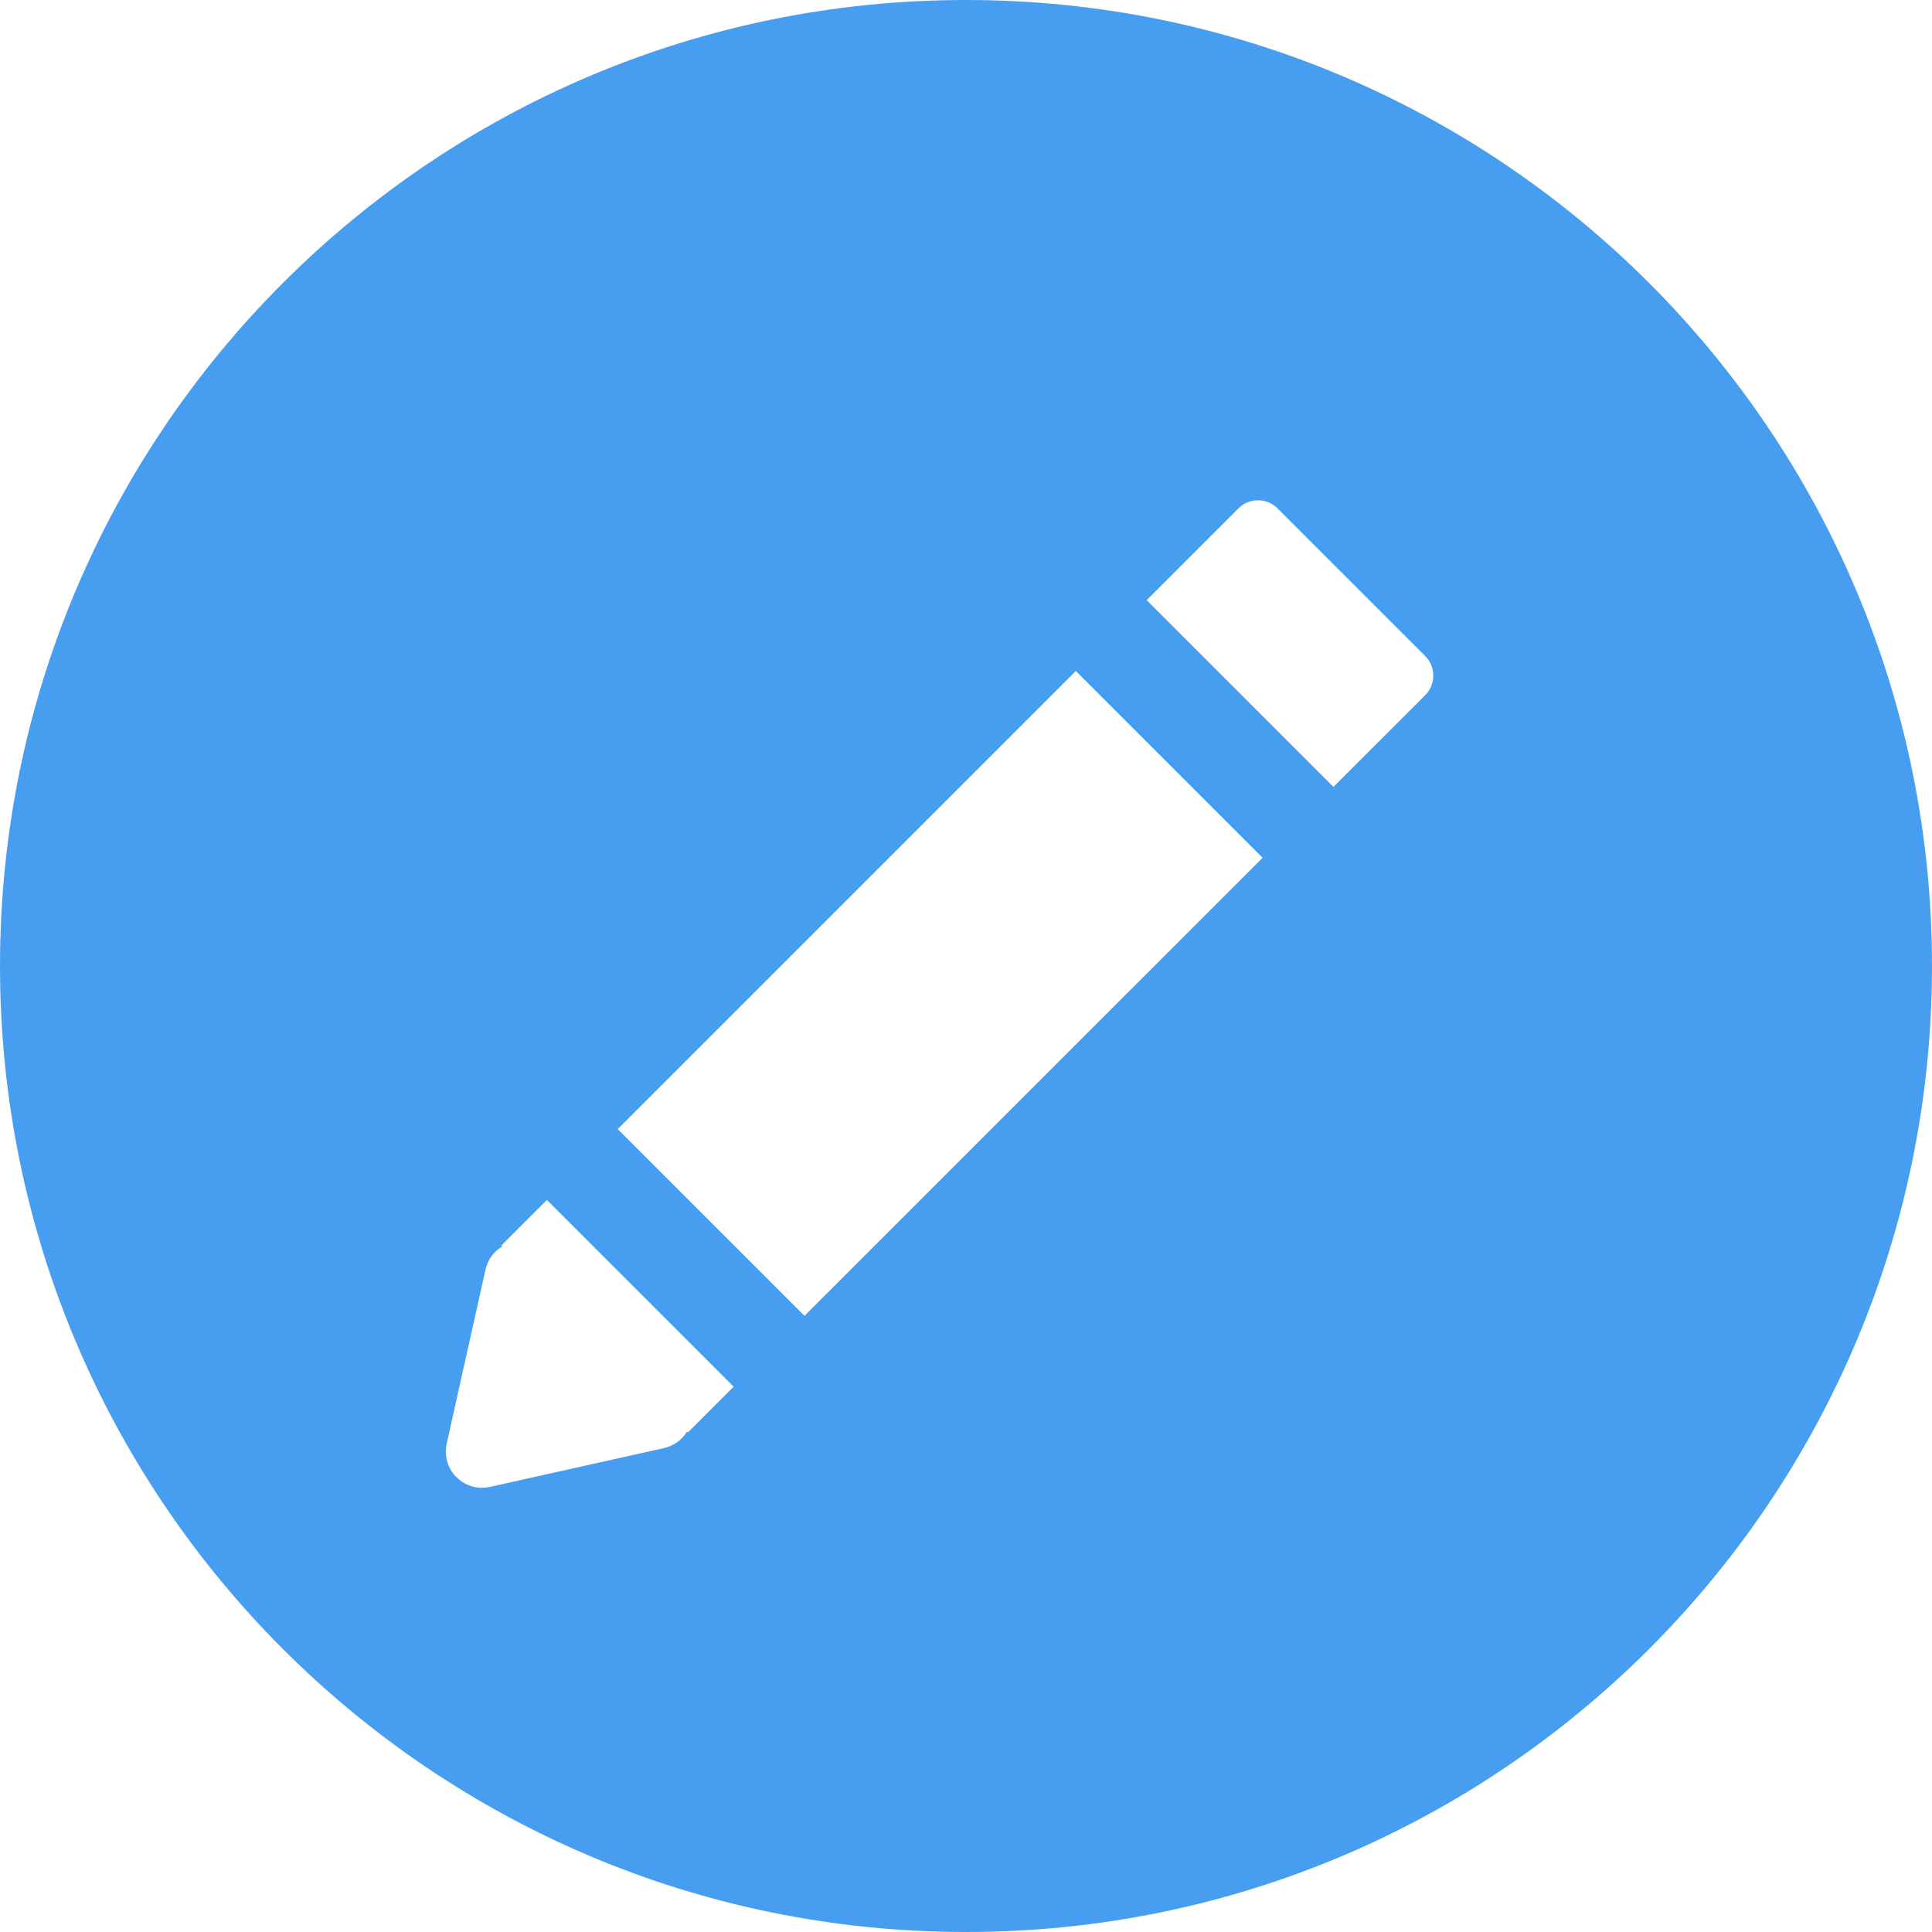
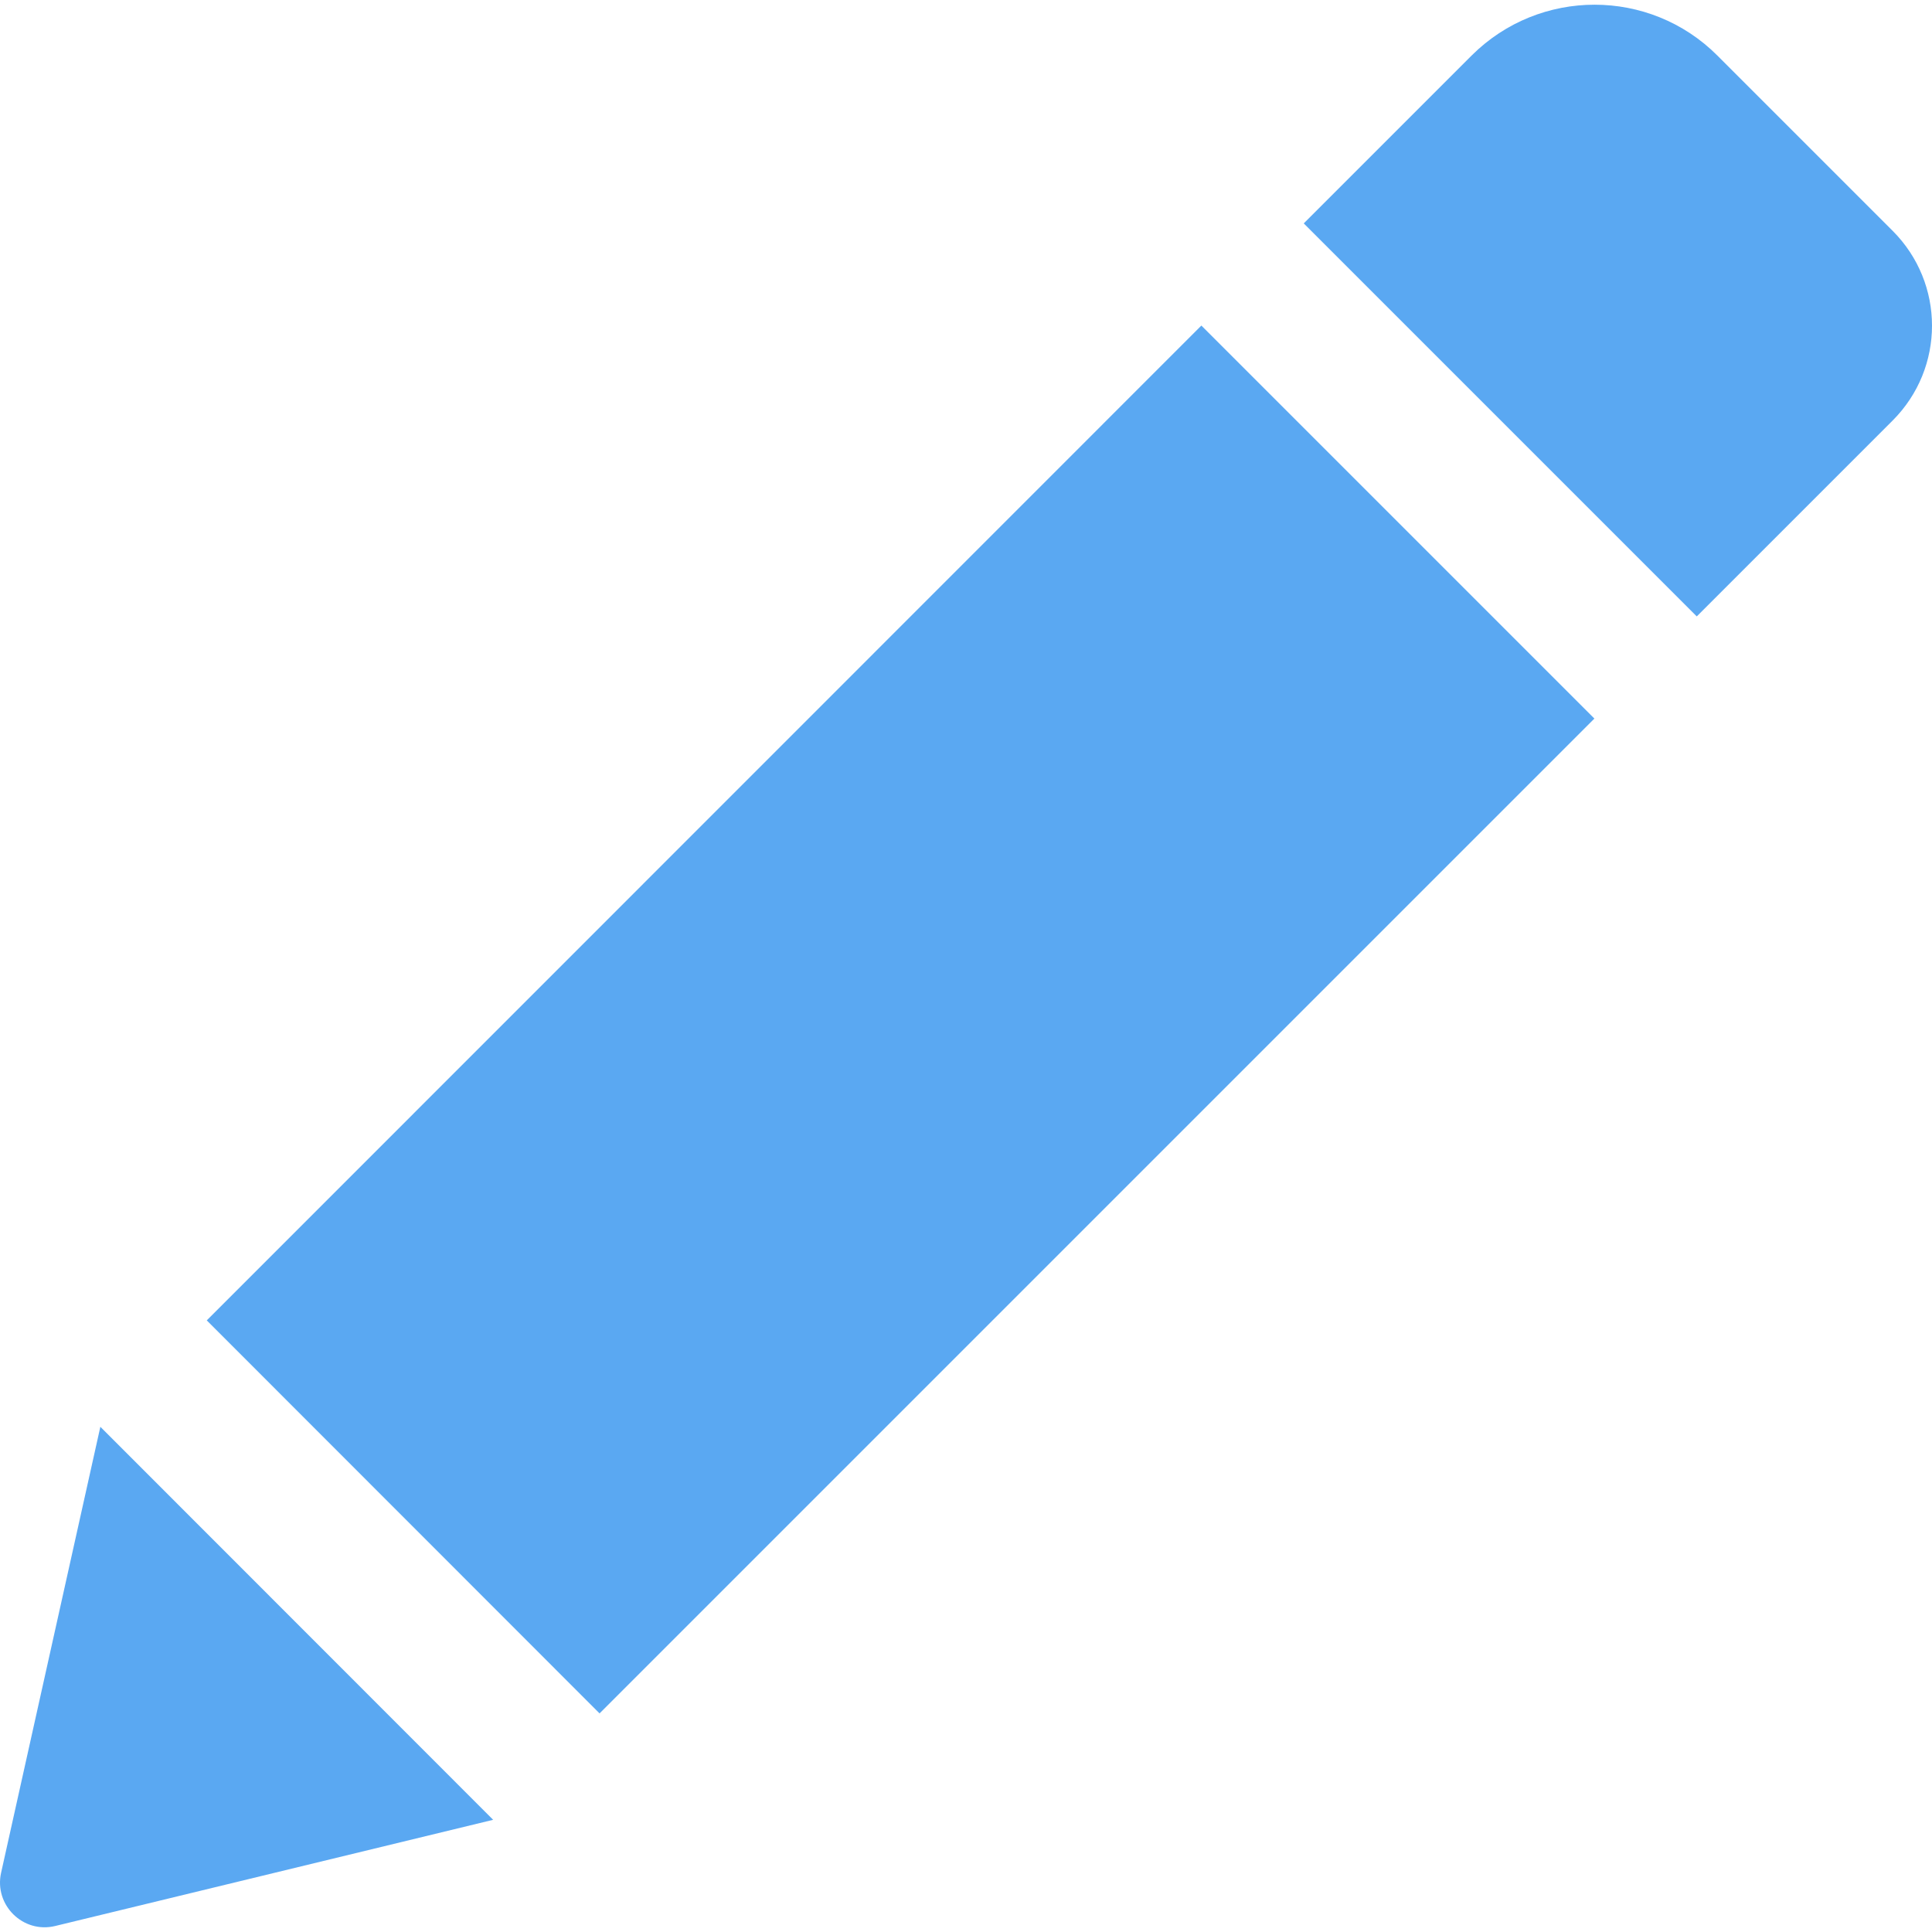
- <svg xmlns="http://www.w3.org/2000/svg" version="1.1" id="Layer_1" x="0px" y="0px" viewBox="0 0 300 300" style="enable-background:new 0 0 300 300;" xml:space="preserve" width="512px" height="512px">
+ <svg xmlns="http://www.w3.org/2000/svg" fill="#479ef0e5" version="1.1" id="Capa_1" x="0px" y="0px" width="50px" height="50px" viewBox="0 0 528.899 528.899" style="enable-background:new 0 0 528.899 528.899;" xml:space="preserve">
  <g>
-     <g>
-       <path d="M149.996,0C67.157,0,0.001,67.161,0.001,149.997S67.157,300,149.996,300s150.003-67.163,150.003-150.003    S232.835,0,149.996,0z M221.302,107.945l-14.247,14.247l-29.001-28.999l-11.002,11.002l29.001,29.001l-71.132,71.126    l-28.999-28.996L84.92,186.328l28.999,28.999l-7.088,7.088l-0.135-0.135c-0.786,1.294-2.064,2.238-3.582,2.575l-27.043,6.03    c-0.405,0.091-0.817,0.135-1.224,0.135c-1.476,0-2.91-0.581-3.973-1.647c-1.364-1.359-1.932-3.322-1.512-5.203l6.027-27.035    c0.34-1.517,1.286-2.798,2.578-3.582l-0.137-0.137L192.3,78.941c1.678-1.675,4.404-1.675,6.082,0.005l22.922,22.917    C222.982,103.541,222.982,106.267,221.302,107.945z" fill="#479ef0" />
-     </g>
+     <path d="M328.883,89.125l107.59,107.589l-272.34,272.34L56.604,361.465L328.883,89.125z M518.113,63.177l-47.981-47.981   c-18.543-18.543-48.653-18.543-67.259,0l-45.961,45.961l107.59,107.59l53.611-53.611   C532.495,100.753,532.495,77.559,518.113,63.177z M0.3,512.69c-1.958,8.812,5.998,16.708,14.811,14.565l119.891-29.069   L27.473,390.597L0.3,512.69z" />
  </g>
-   <g>
- </g>
-   <g>
- </g>
-   <g>
- </g>
-   <g>
- </g>
-   <g>
- </g>
-   <g>
- </g>
-   <g>
- </g>
-   <g>
- </g>
-   <g>
- </g>
-   <g>
- </g>
-   <g>
- </g>
-   <g>
- </g>
-   <g>
- </g>
-   <g>
- </g>
-   <g>
- </g>
</svg>
